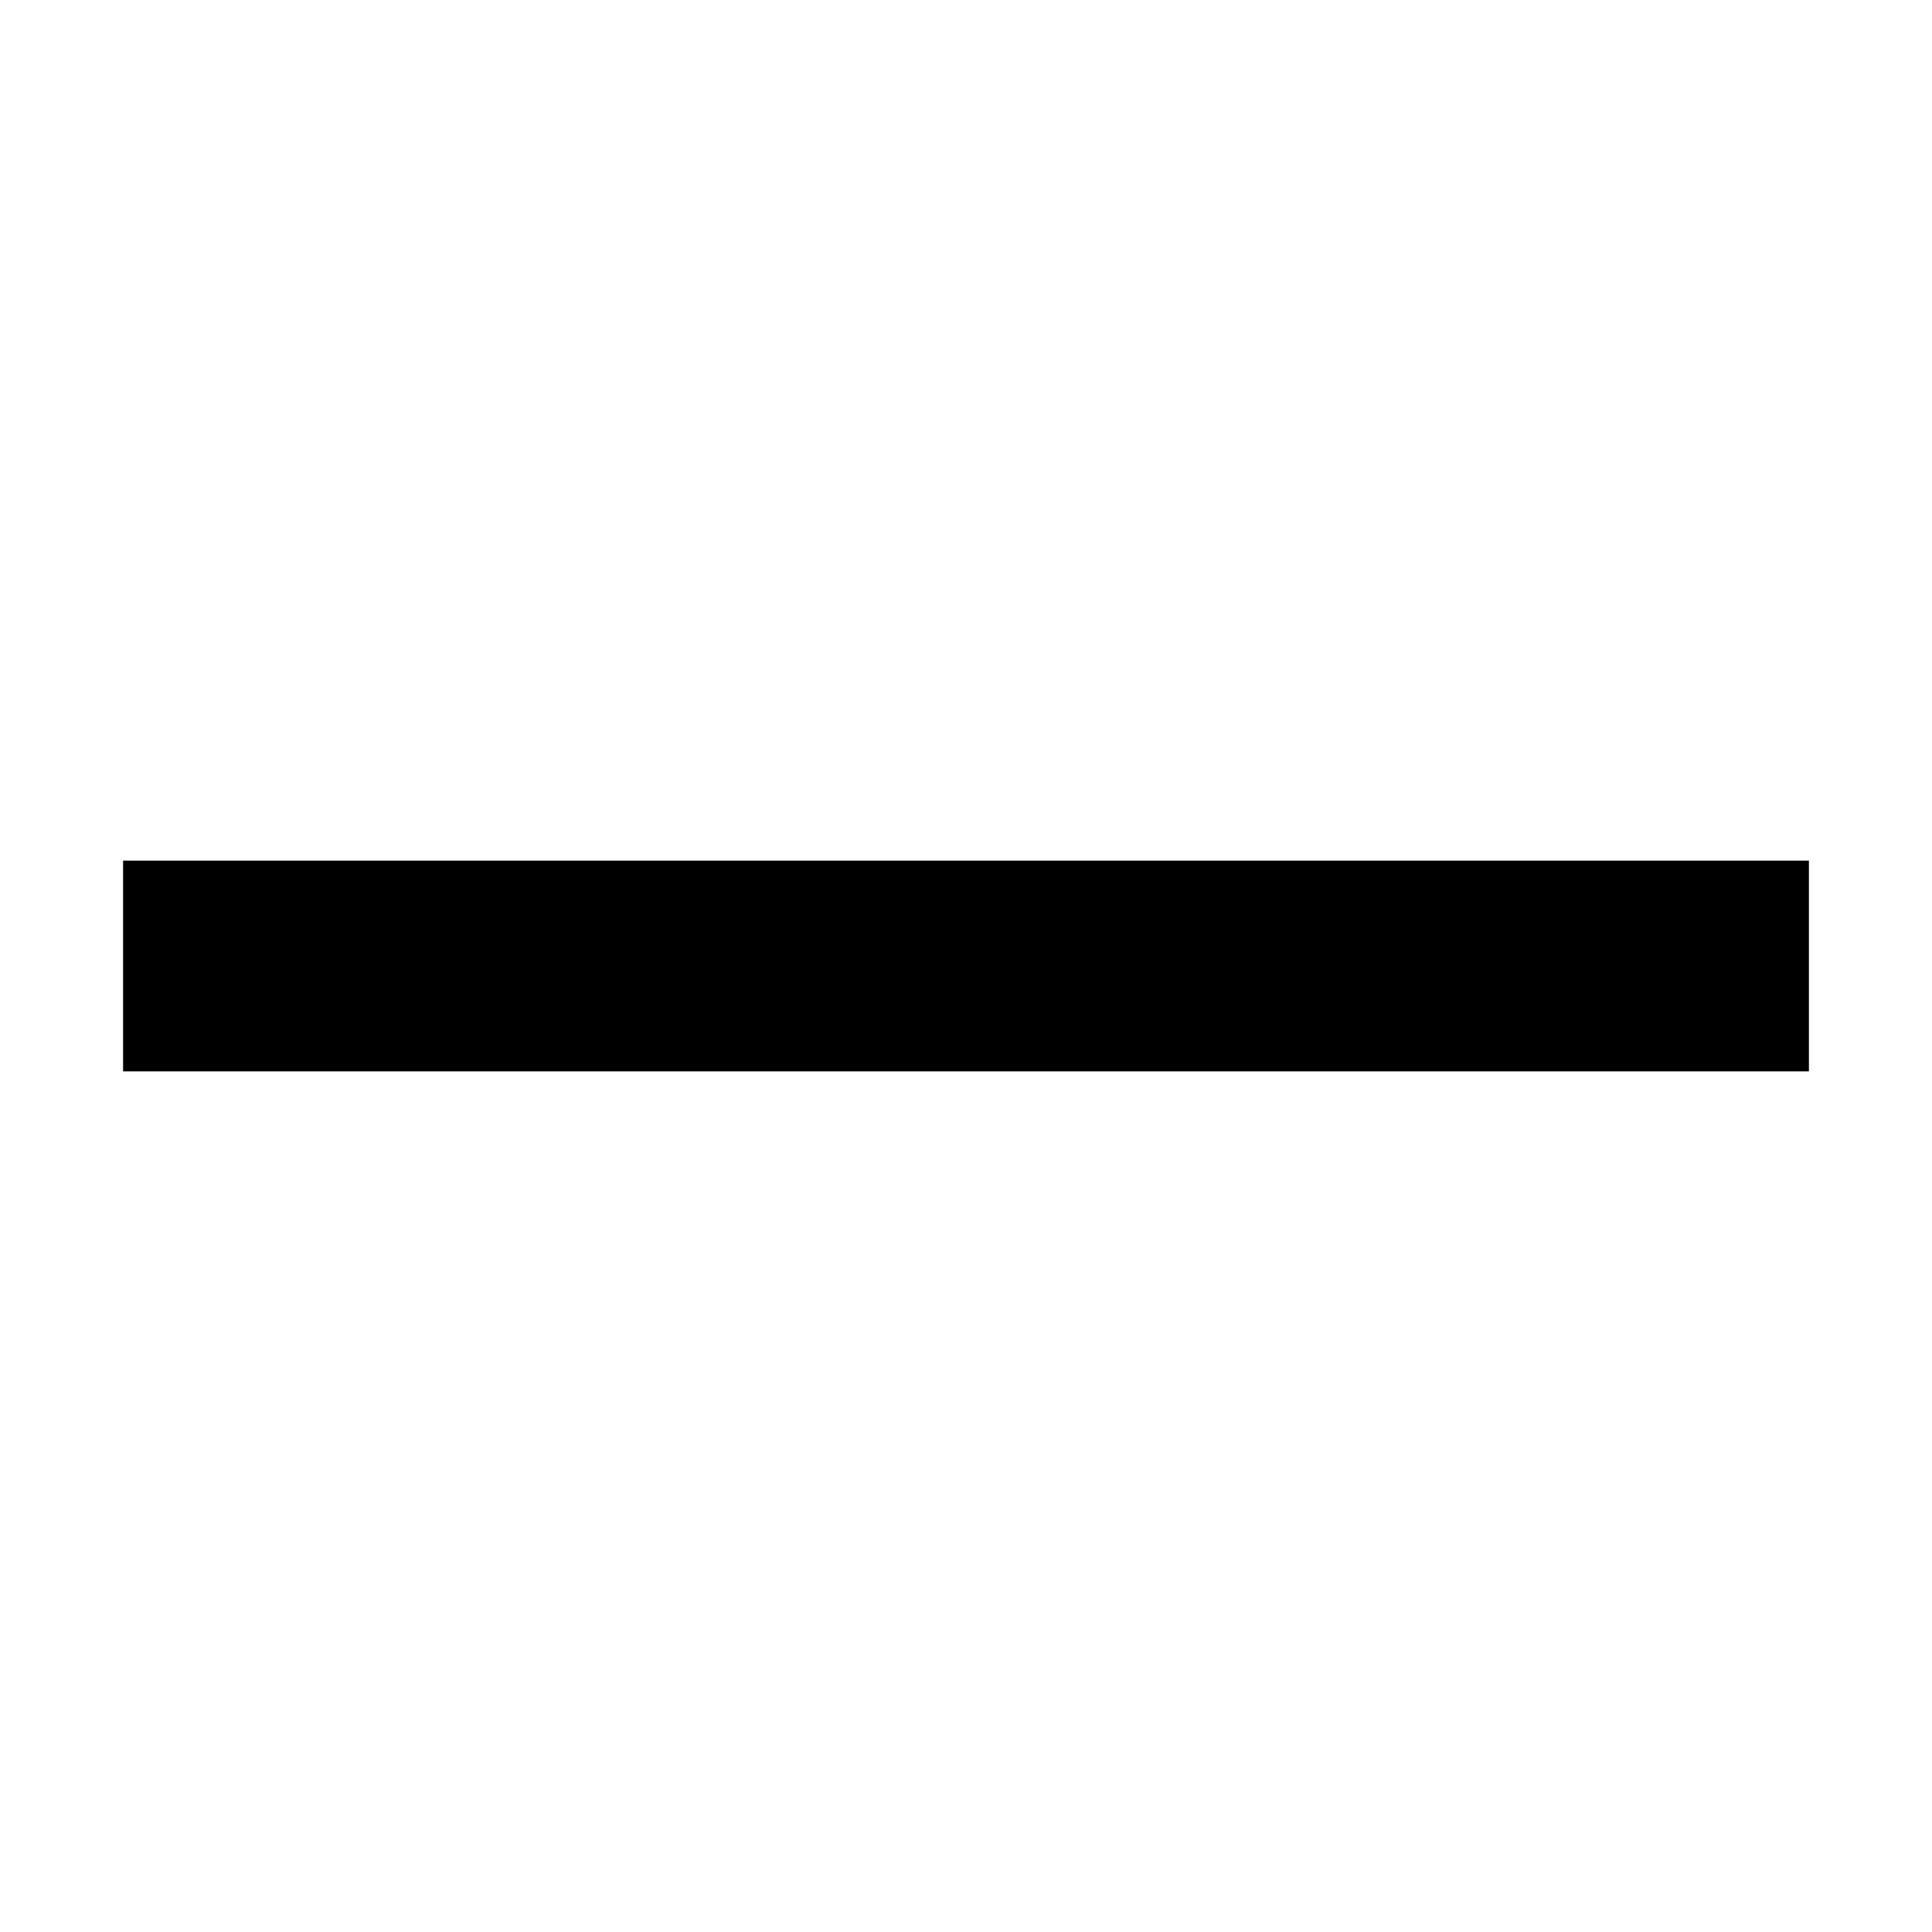
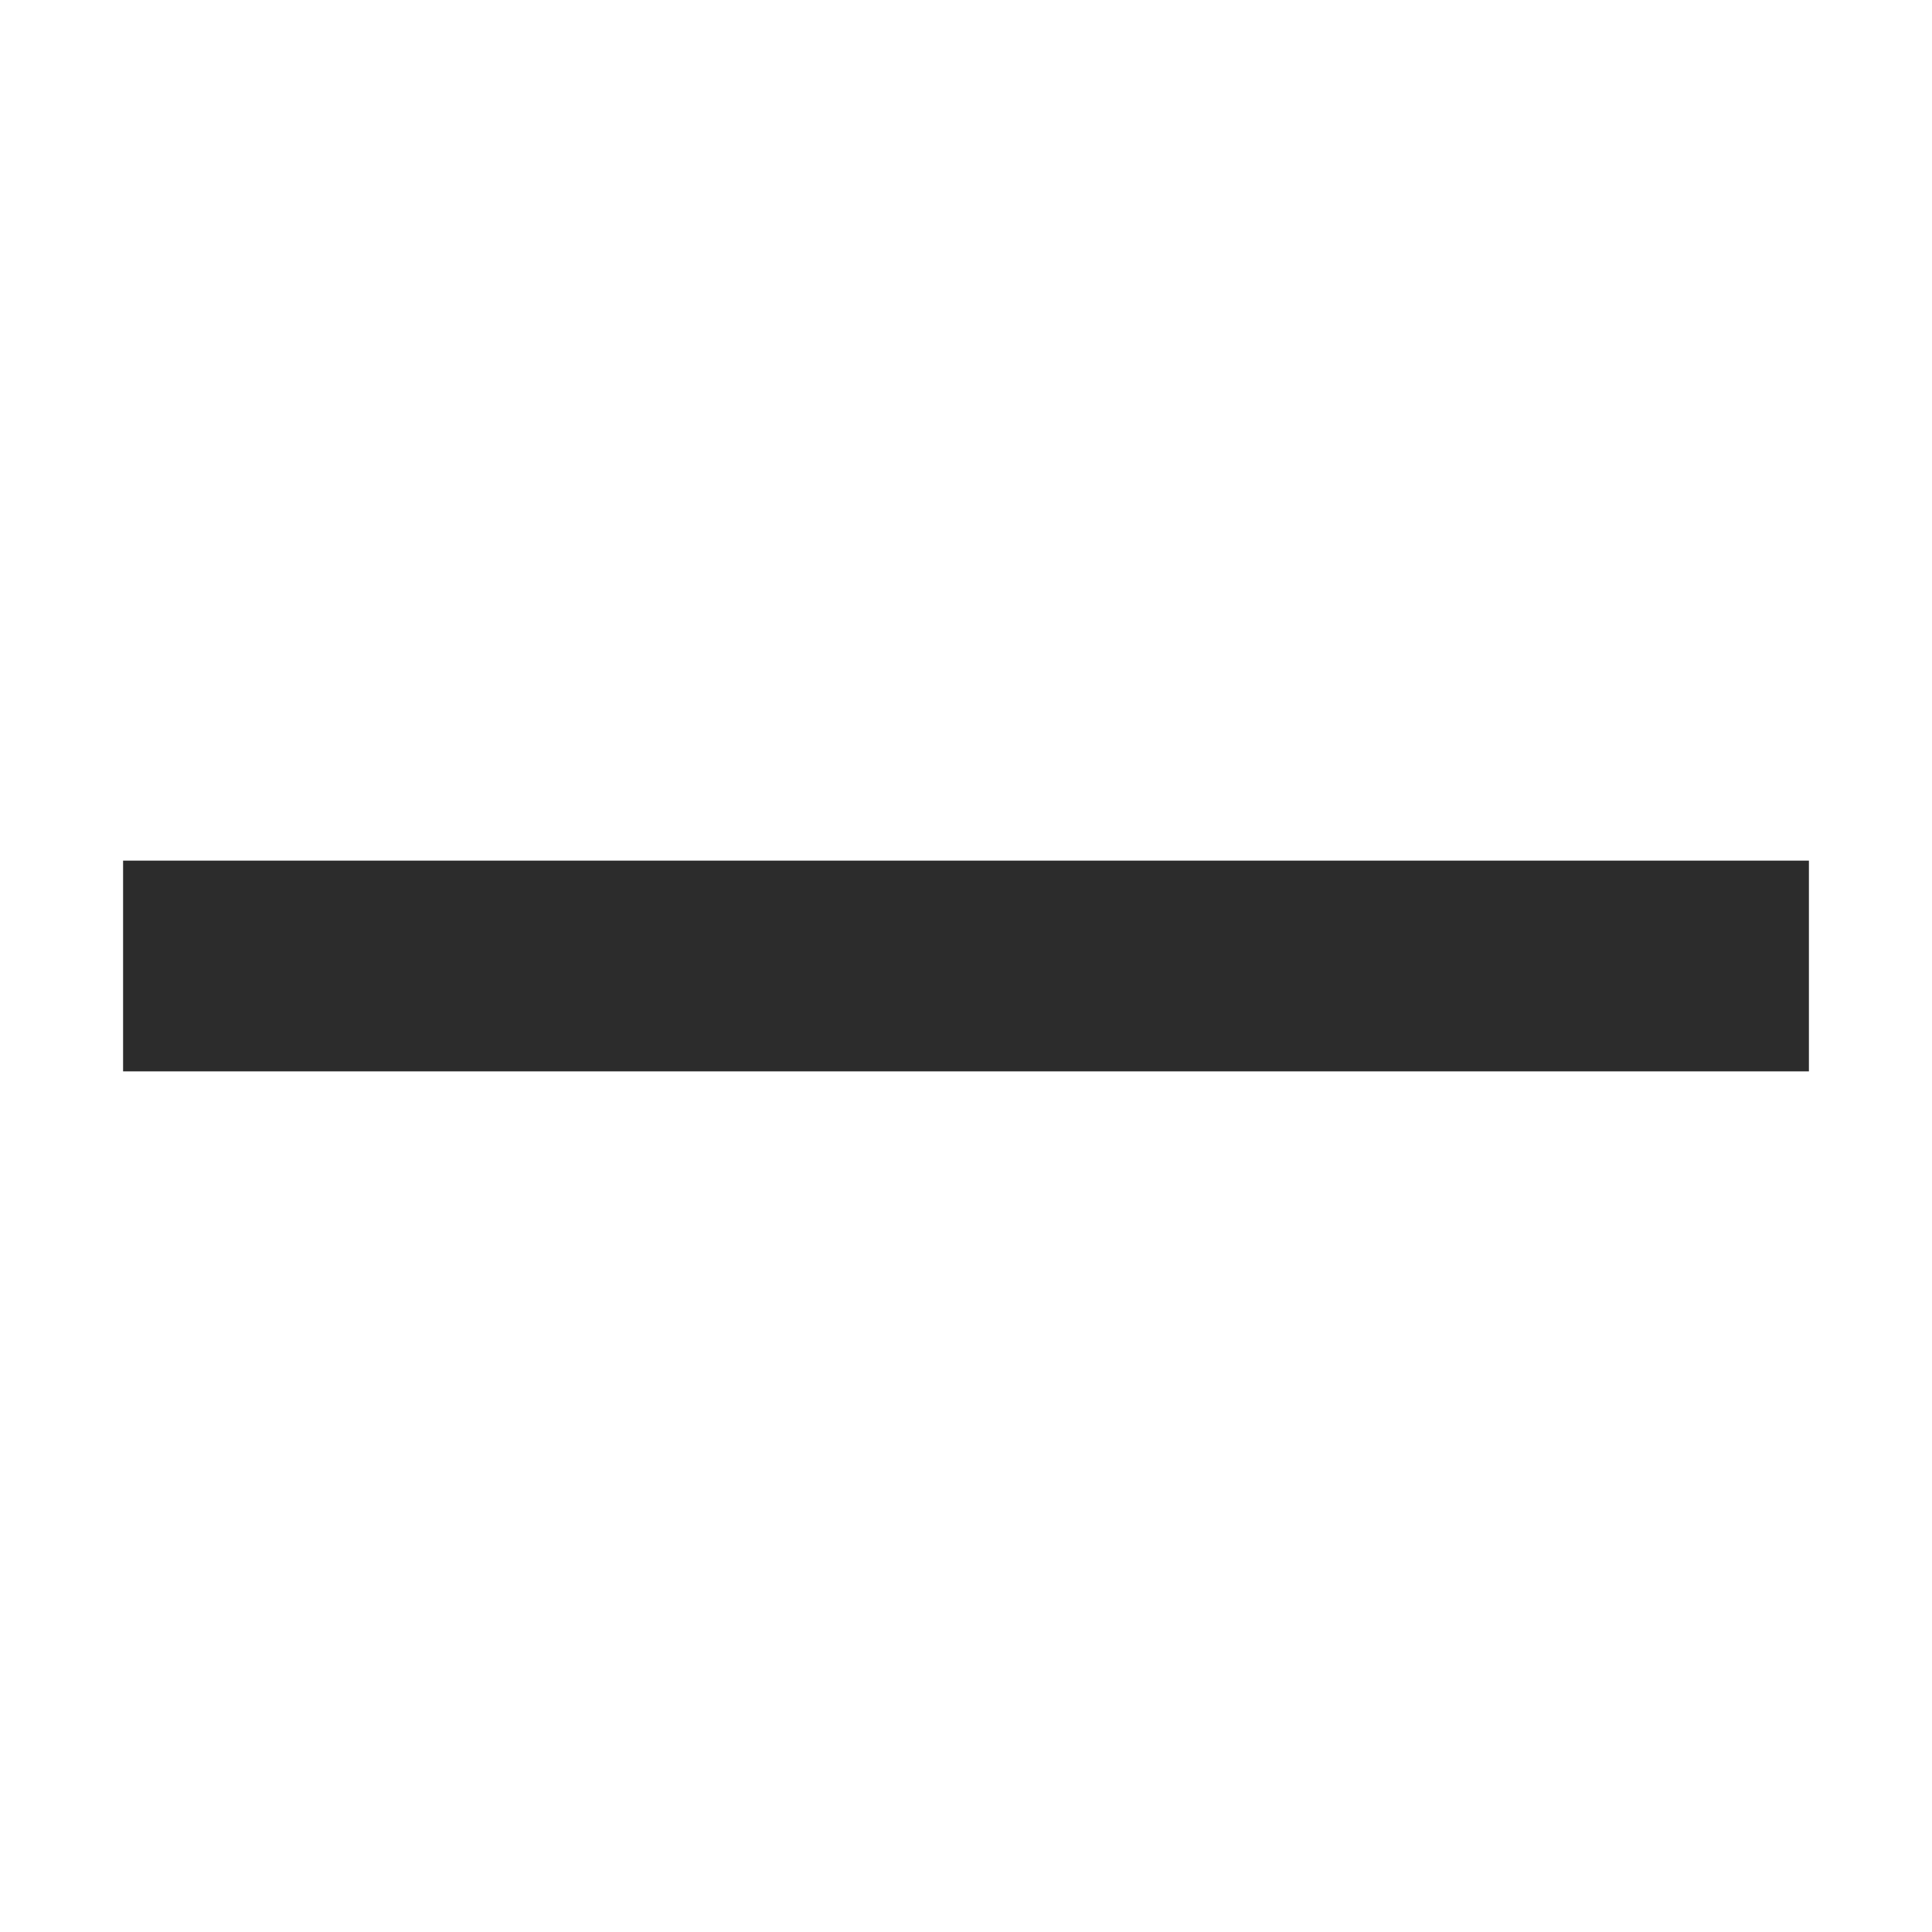
- <svg xmlns="http://www.w3.org/2000/svg" t="1552135438833" class="icon" style="" viewBox="0 0 1024 1024" version="1.1" p-id="1476" width="200" height="200">
+ <svg xmlns="http://www.w3.org/2000/svg" t="1552137879437" class="icon" style="" viewBox="0 0 1024 1024" version="1.1" p-id="1480" width="200" height="200">
  <defs>
    <style type="text/css" />
  </defs>
-   <path d="M65.239 456.152 958.76 456.152l0 111.696L65.239 567.848 65.239 456.152z" p-id="1477" />
+   <path d="M65.239 456.152 958.76 456.152l0 111.696L65.239 567.848 65.239 456.152z" fill="#2c2c2c" p-id="1481" />
</svg>
